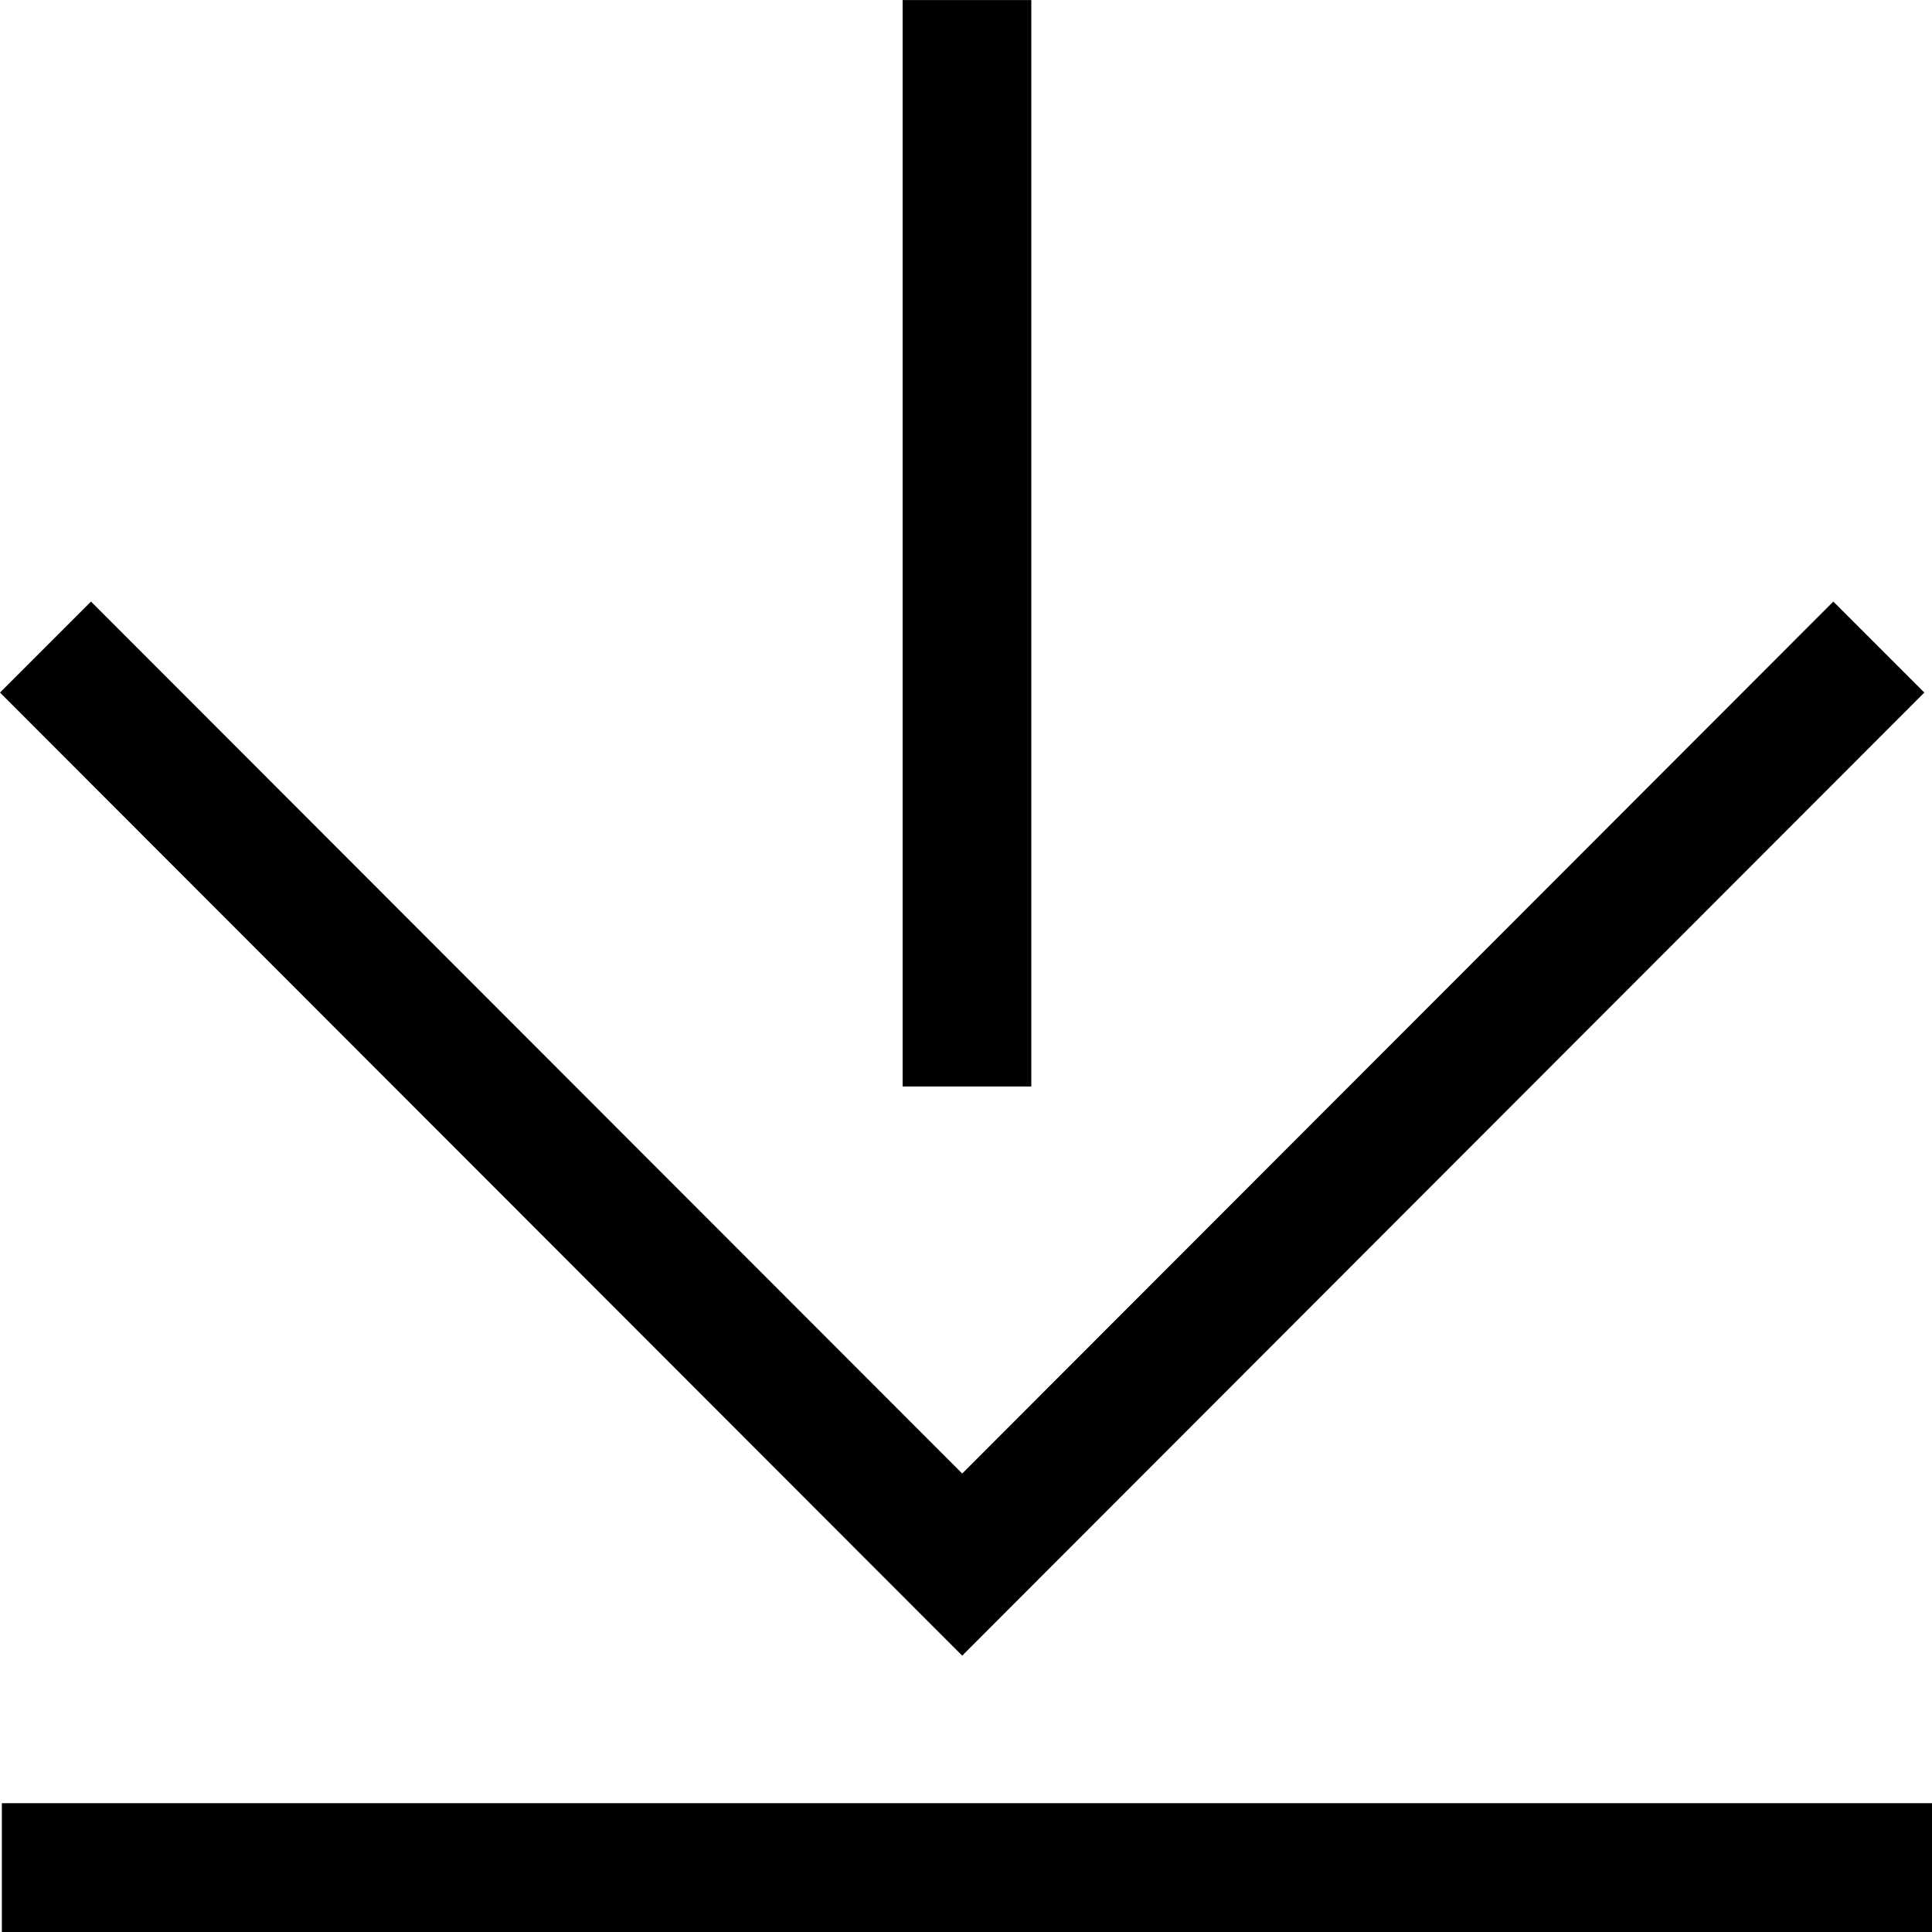
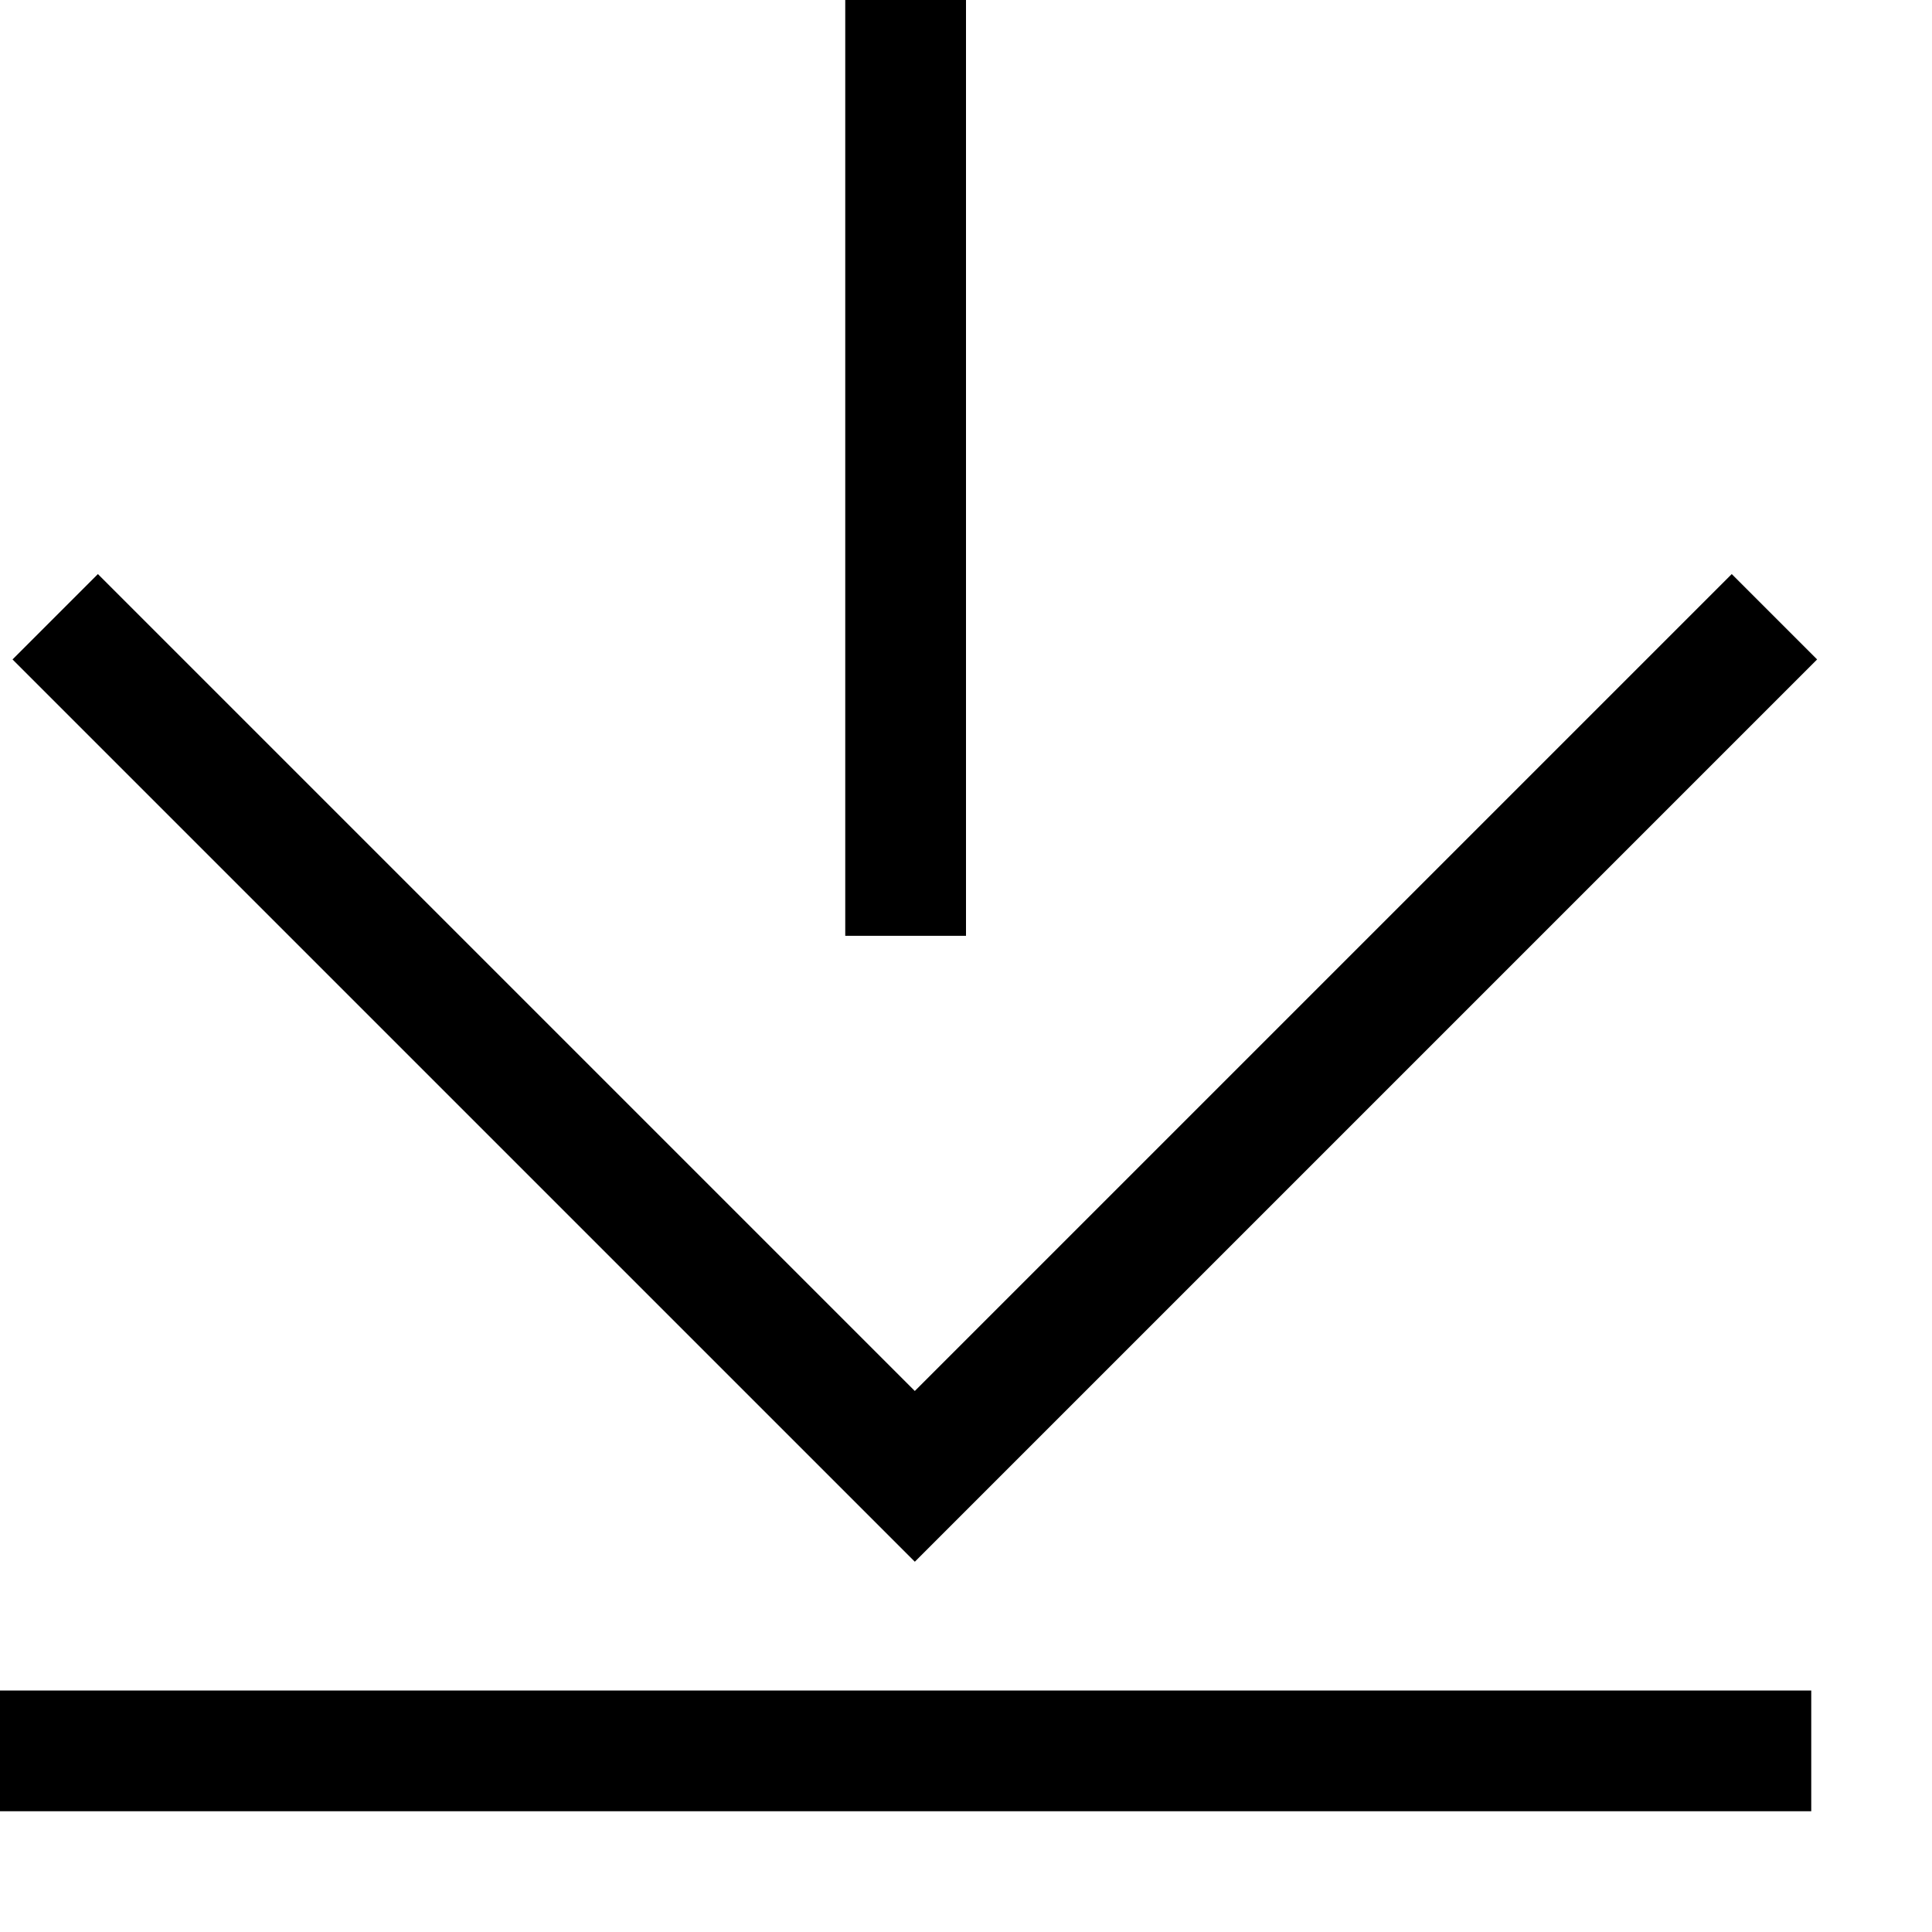
- <svg xmlns="http://www.w3.org/2000/svg" version="1.1" id="Layer_1" x="0px" y="0px" width="30px" height="30px" viewBox="0 0 30 30" enable-background="new 0 0 30 30" xml:space="preserve">
-   <g>
-     <rect x="14.016" y="0.001" width="1.998" height="16.87" />
-     <polygon points="14.941,22.881 1.413,9.341 0,10.754 14.941,25.709 29.881,10.754 28.468,9.341  " />
-     <rect x="0.029" y="28" width="29.971" height="2" />
-   </g>
+ <svg xmlns="http://www.w3.org/2000/svg" version="1.1" id="Layer_1" x="0px" y="0px" width="64px" height="64px" viewBox="-854.5 572.5 64 64" enable-background="new -854.5 572.5 64 64" xml:space="preserve">
+   <path d="M-826.5,603.5v-31h4v31H-826.5z M-824.195,624.234l2.828-2.828l0,0l27.061-27.061l-2.828-2.828l-27.062,27.061  l-27.061-27.061l-2.828,2.828l27.062,27.061l0,0L-824.195,624.234L-824.195,624.234L-824.195,624.234z M-794.5,628.5h-60v4h60V628.5  z" />
</svg>
